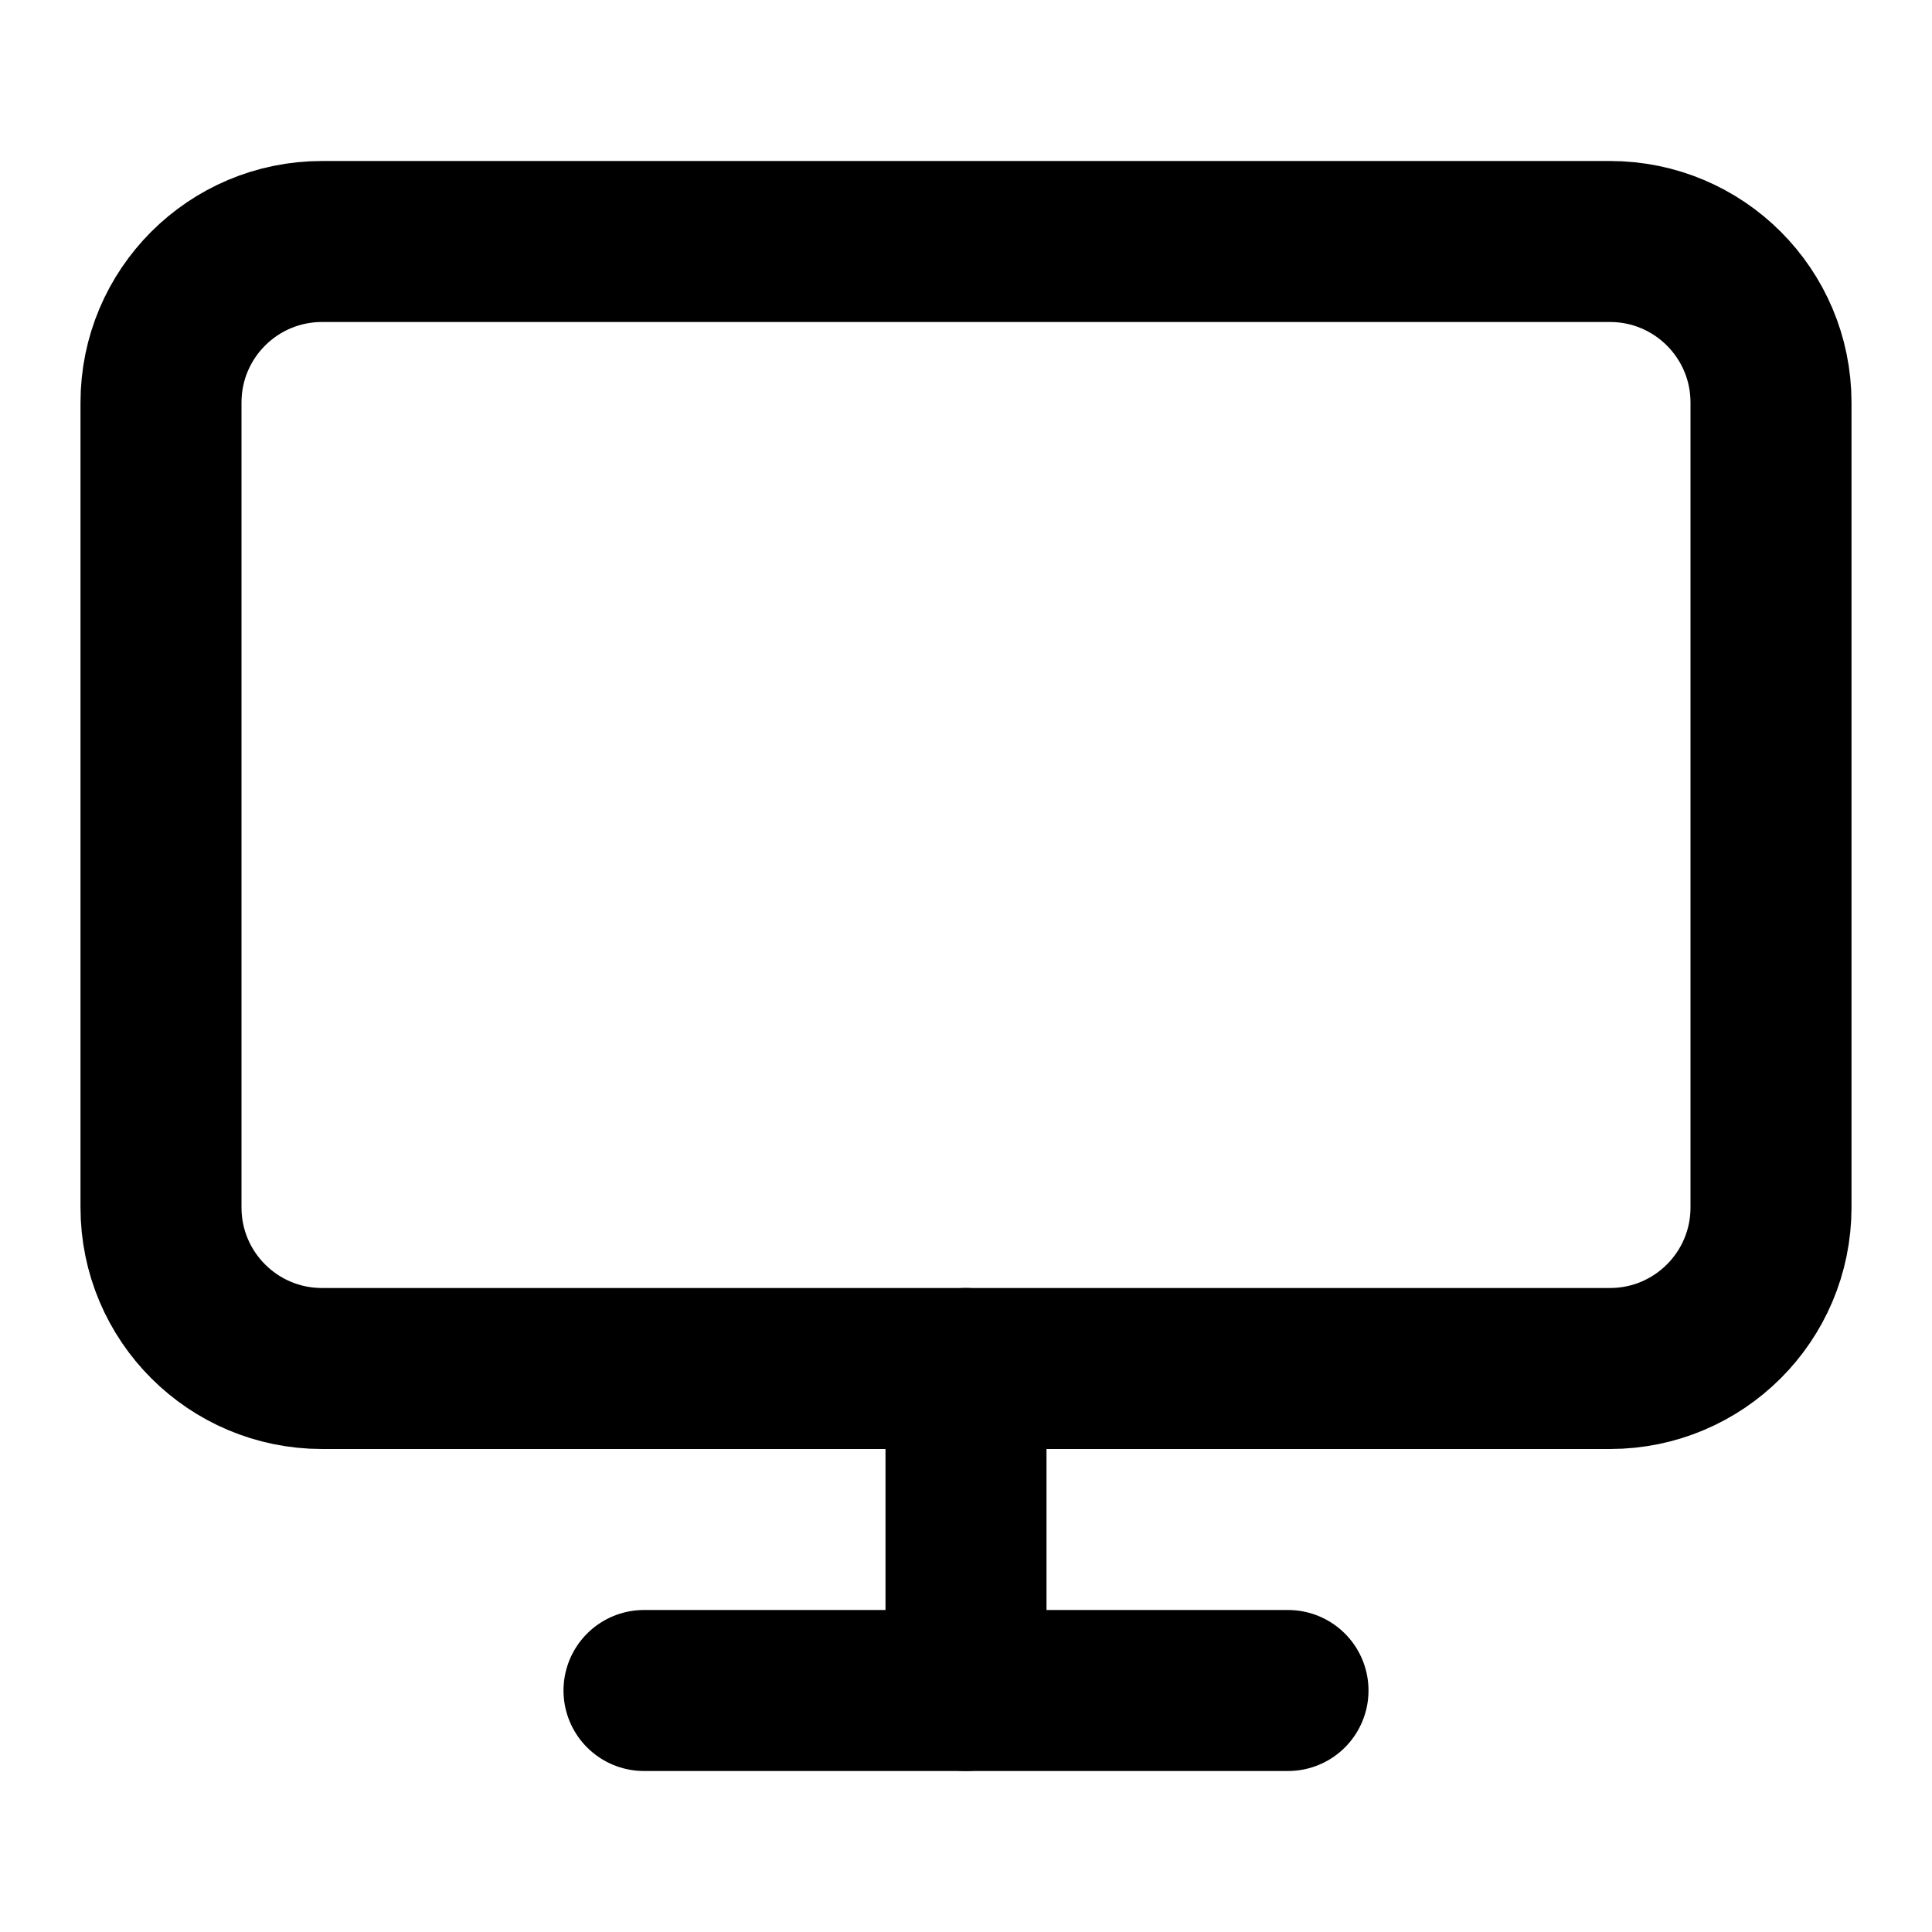
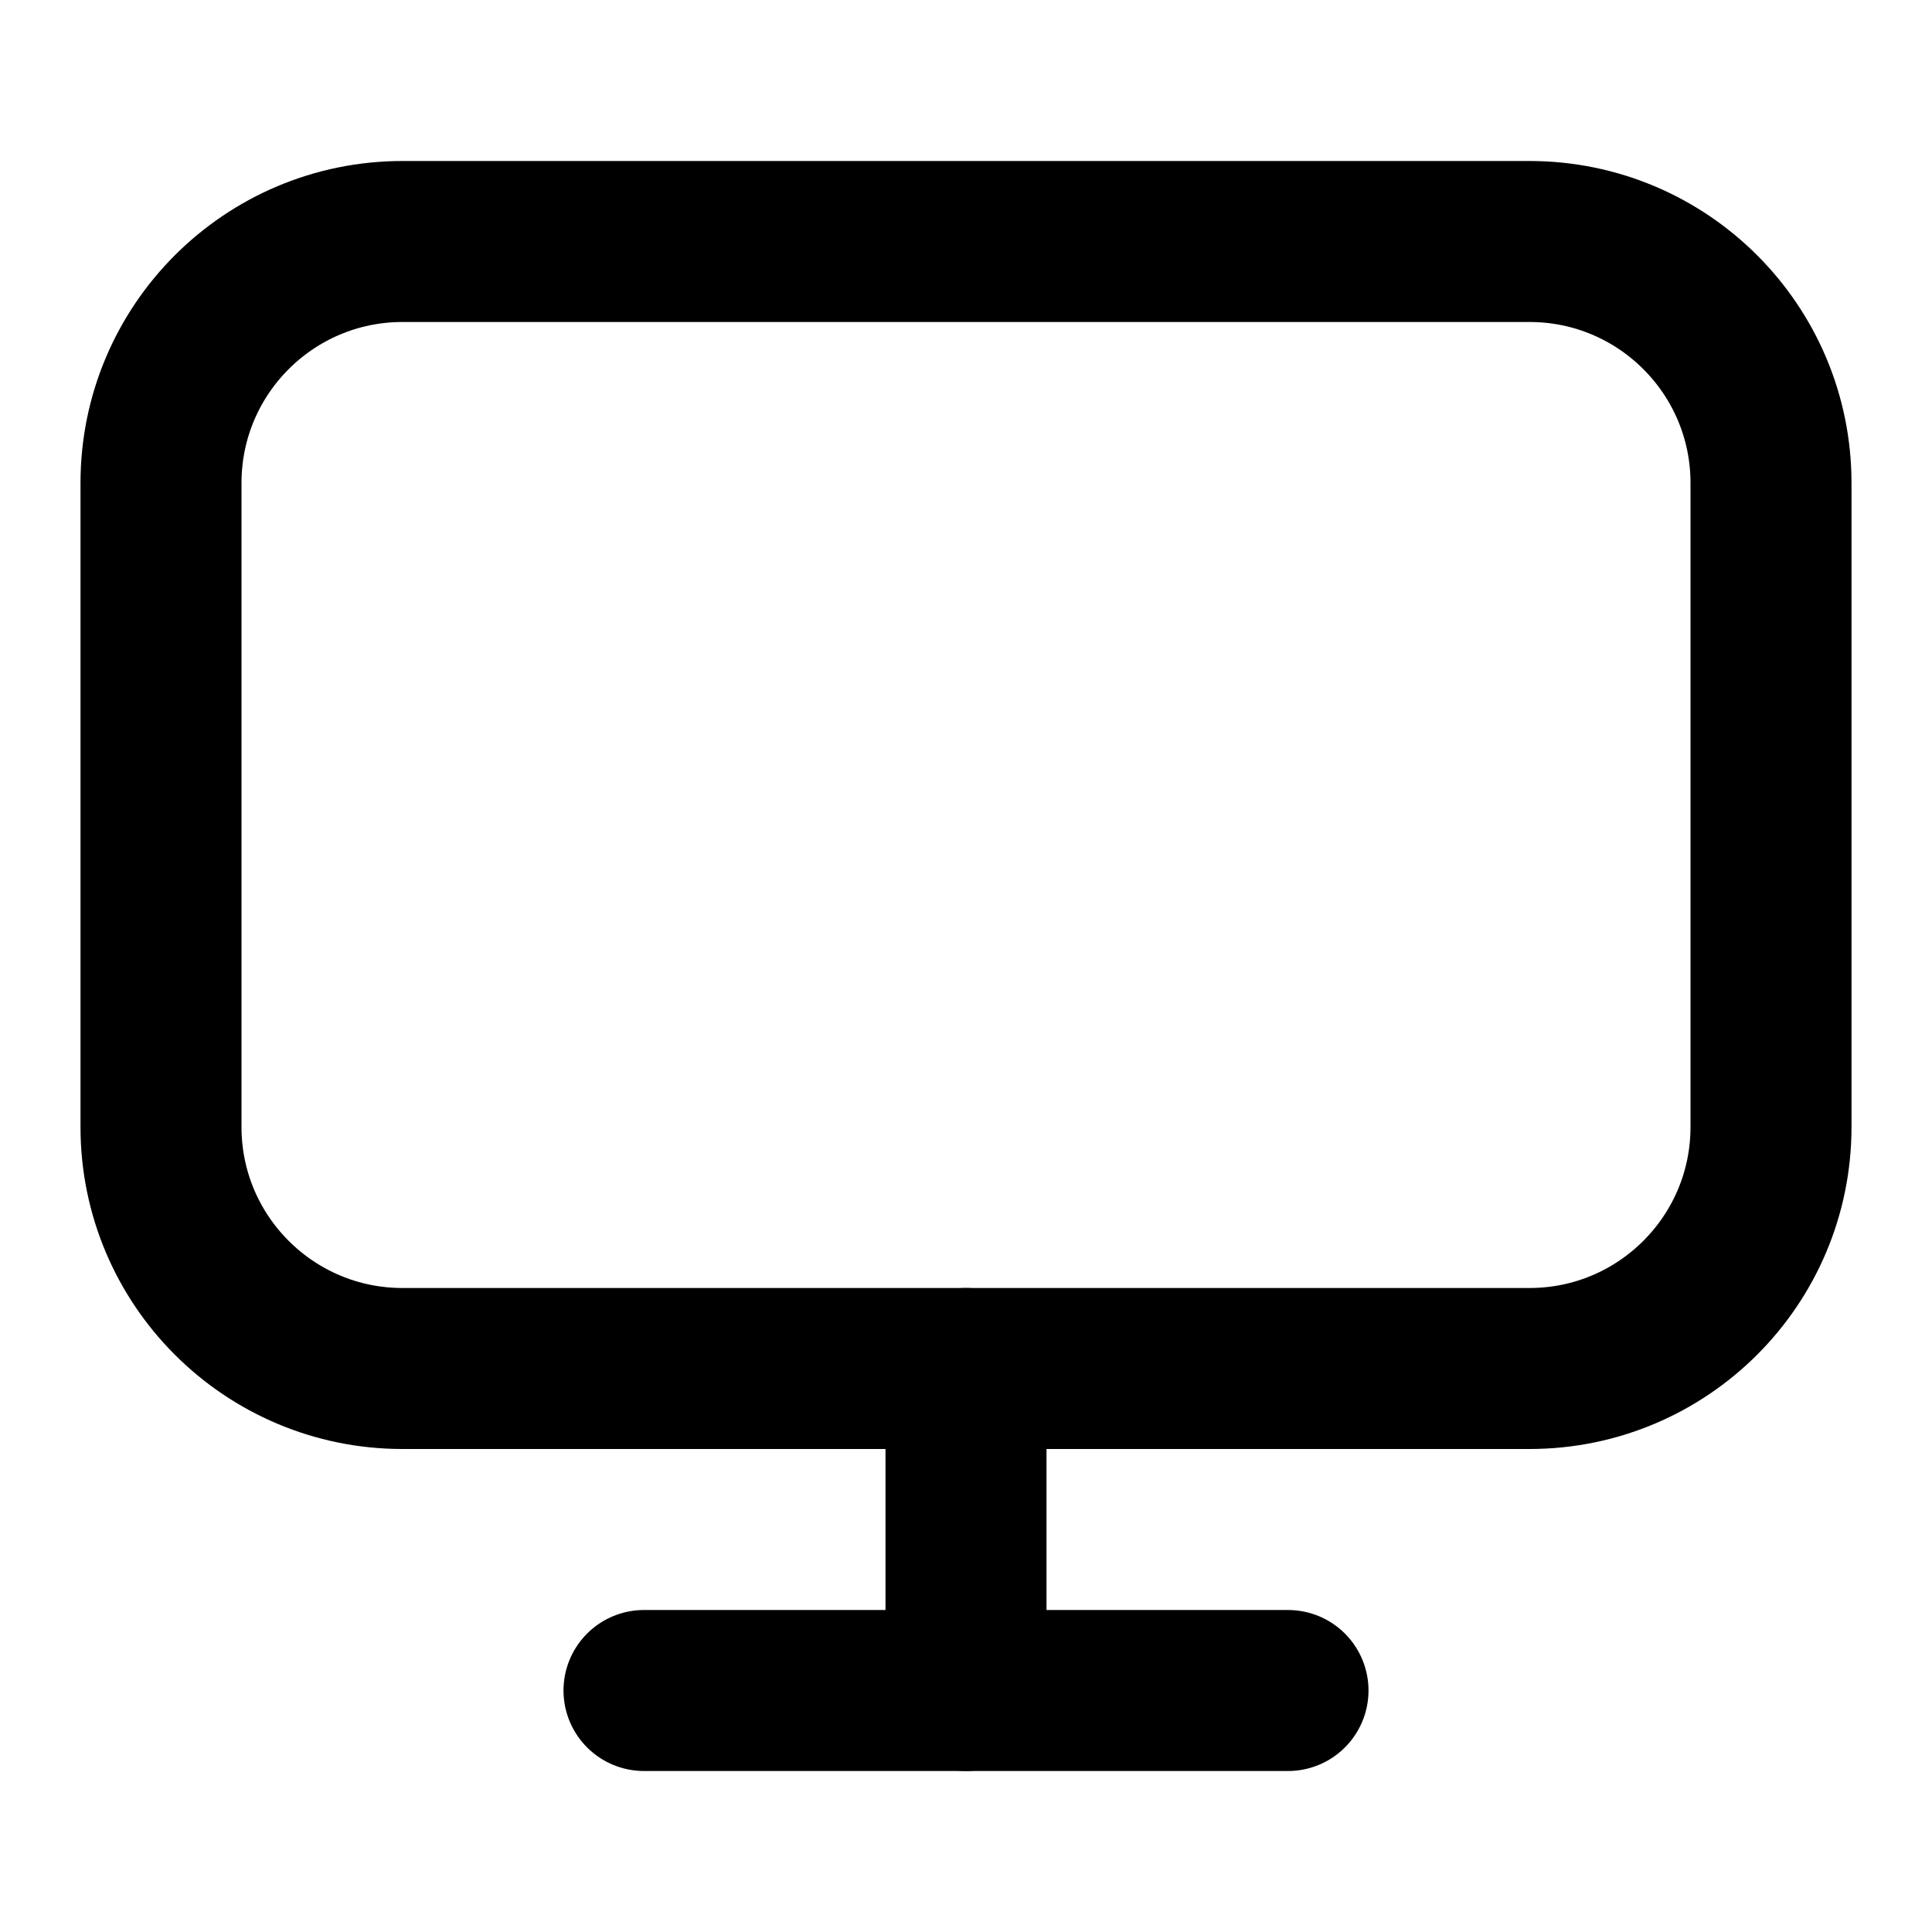
<svg xmlns="http://www.w3.org/2000/svg" viewBox="0 0 24 24" fill="none" stroke="currentColor" stroke-width="2" stroke-linecap="round" stroke-linejoin="round">
-   <rect x="2" y="3" width="20" height="14" rx="2" />
+   <rect x="2" y="3" width="20" height="14" rx="3" />
  <path d="M8 21h8" />
  <path d="M12 17v4" />
</svg>
